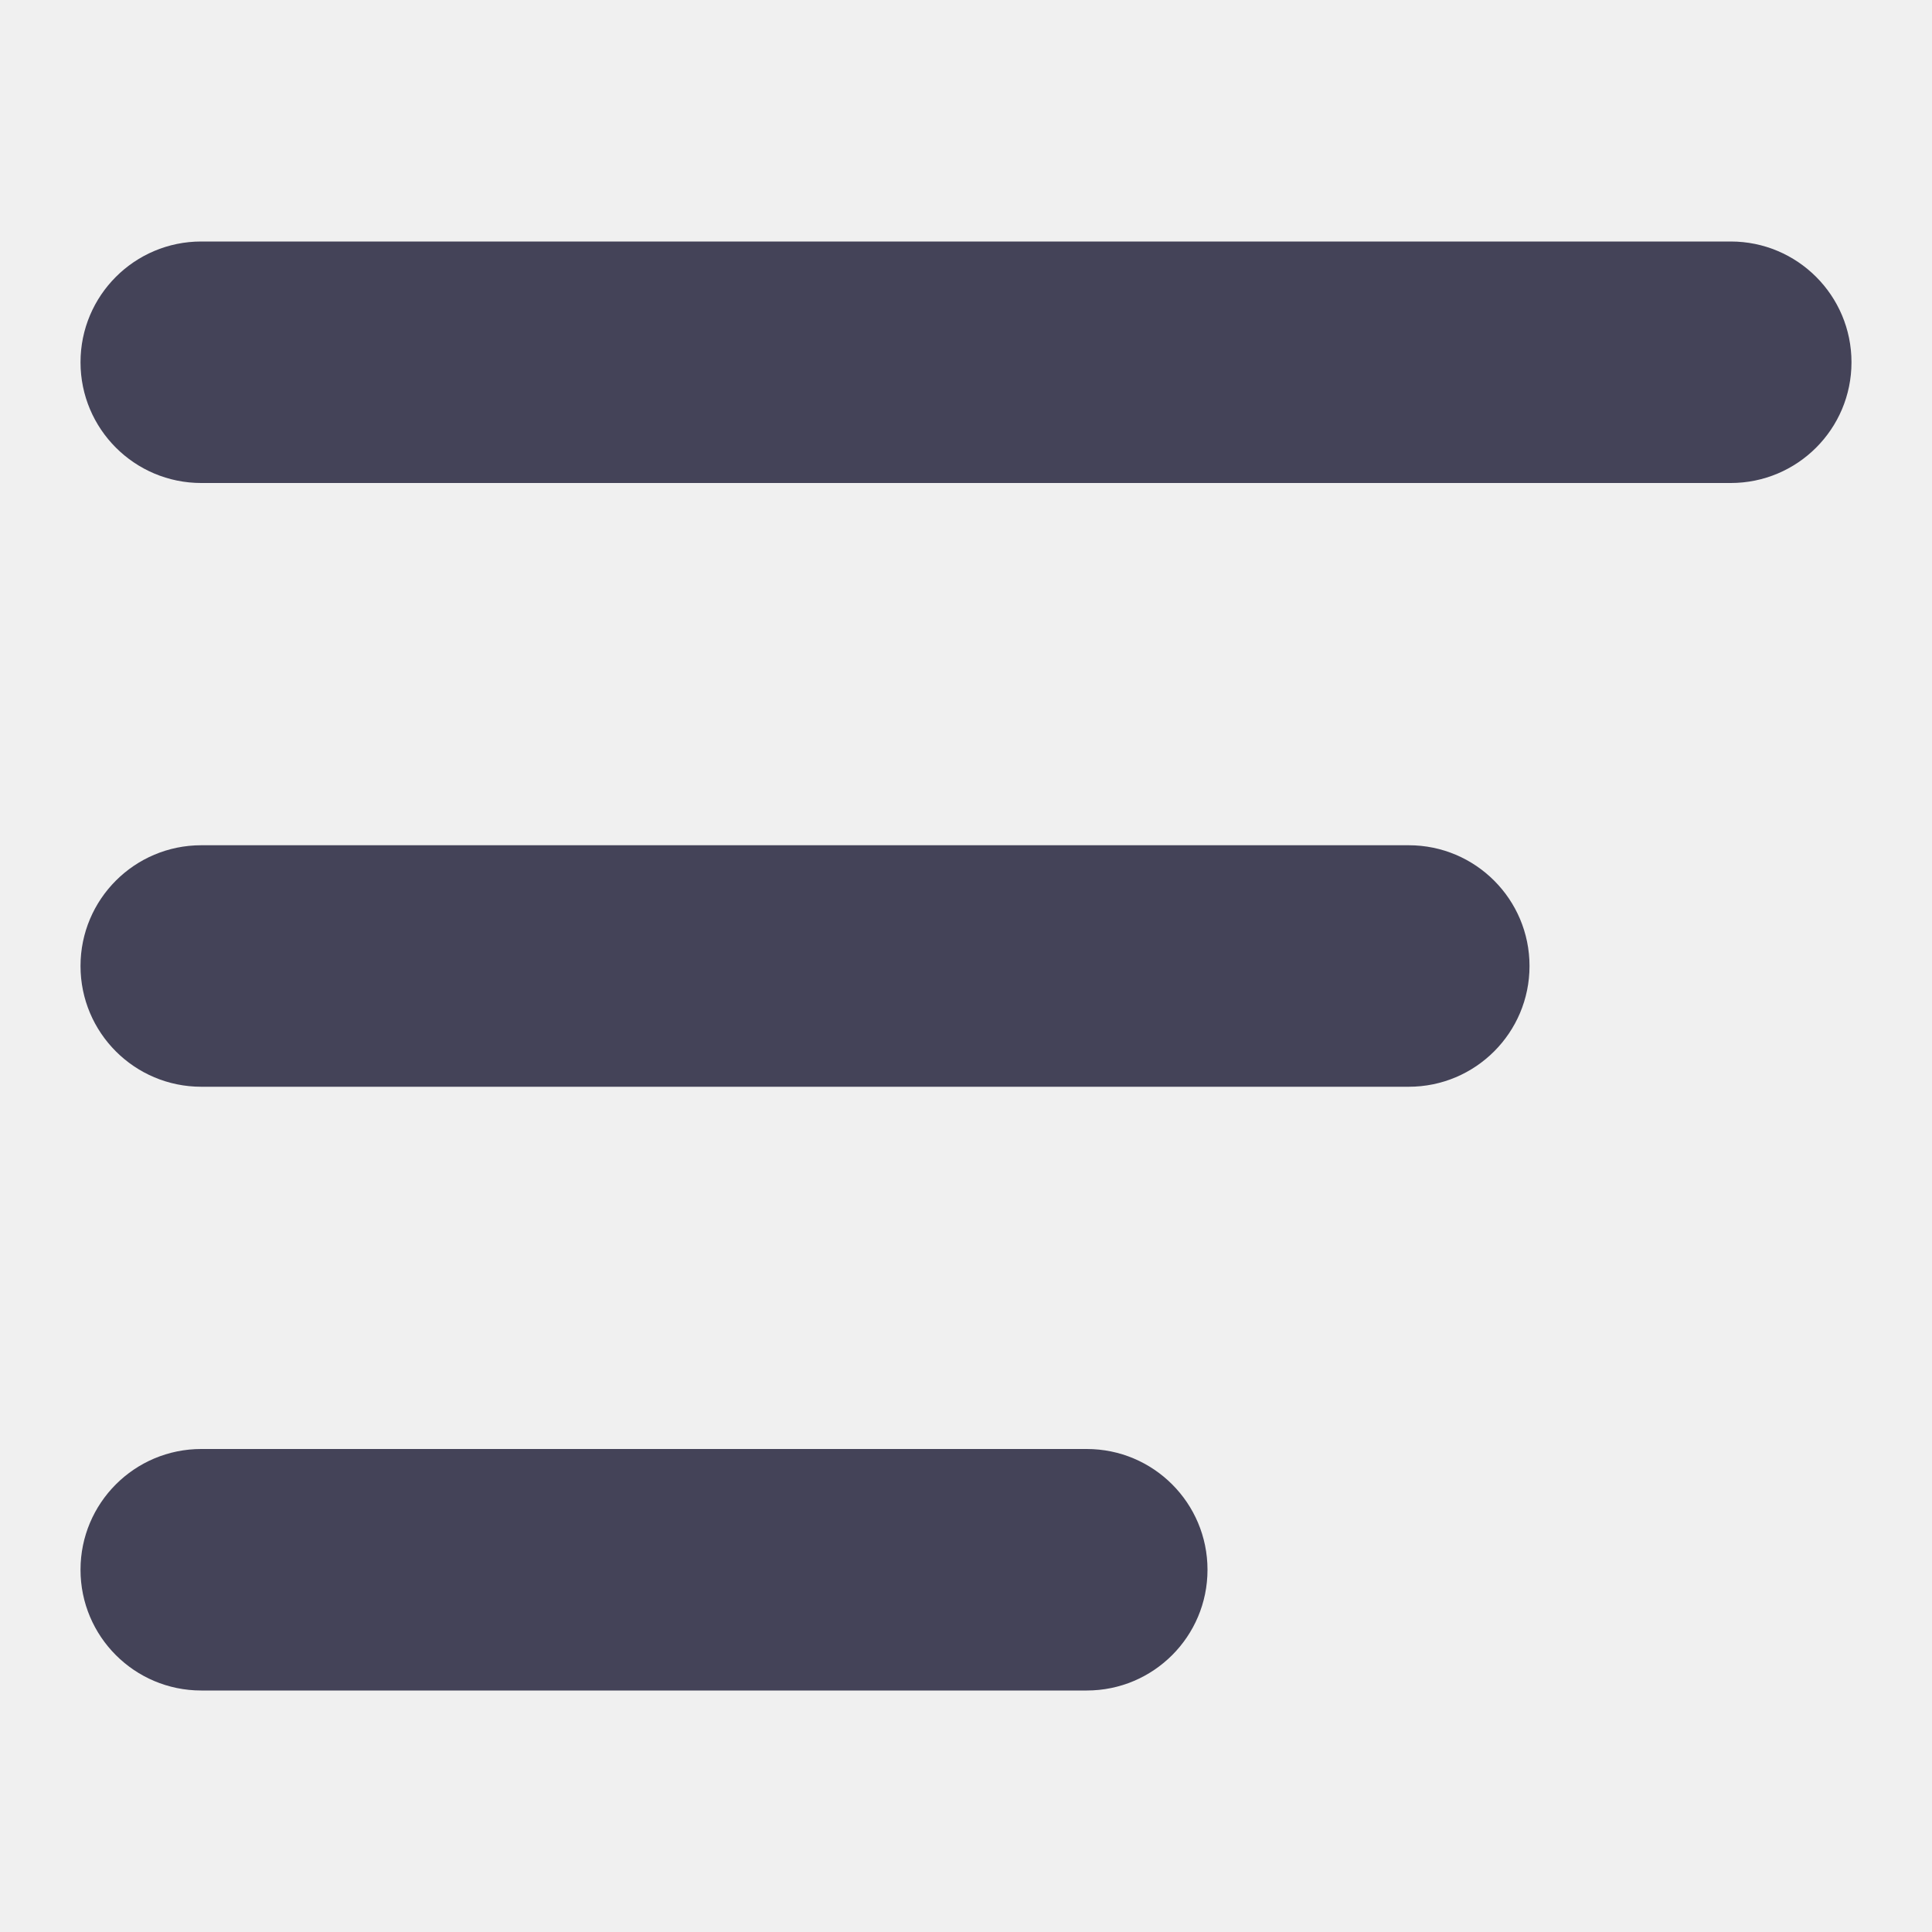
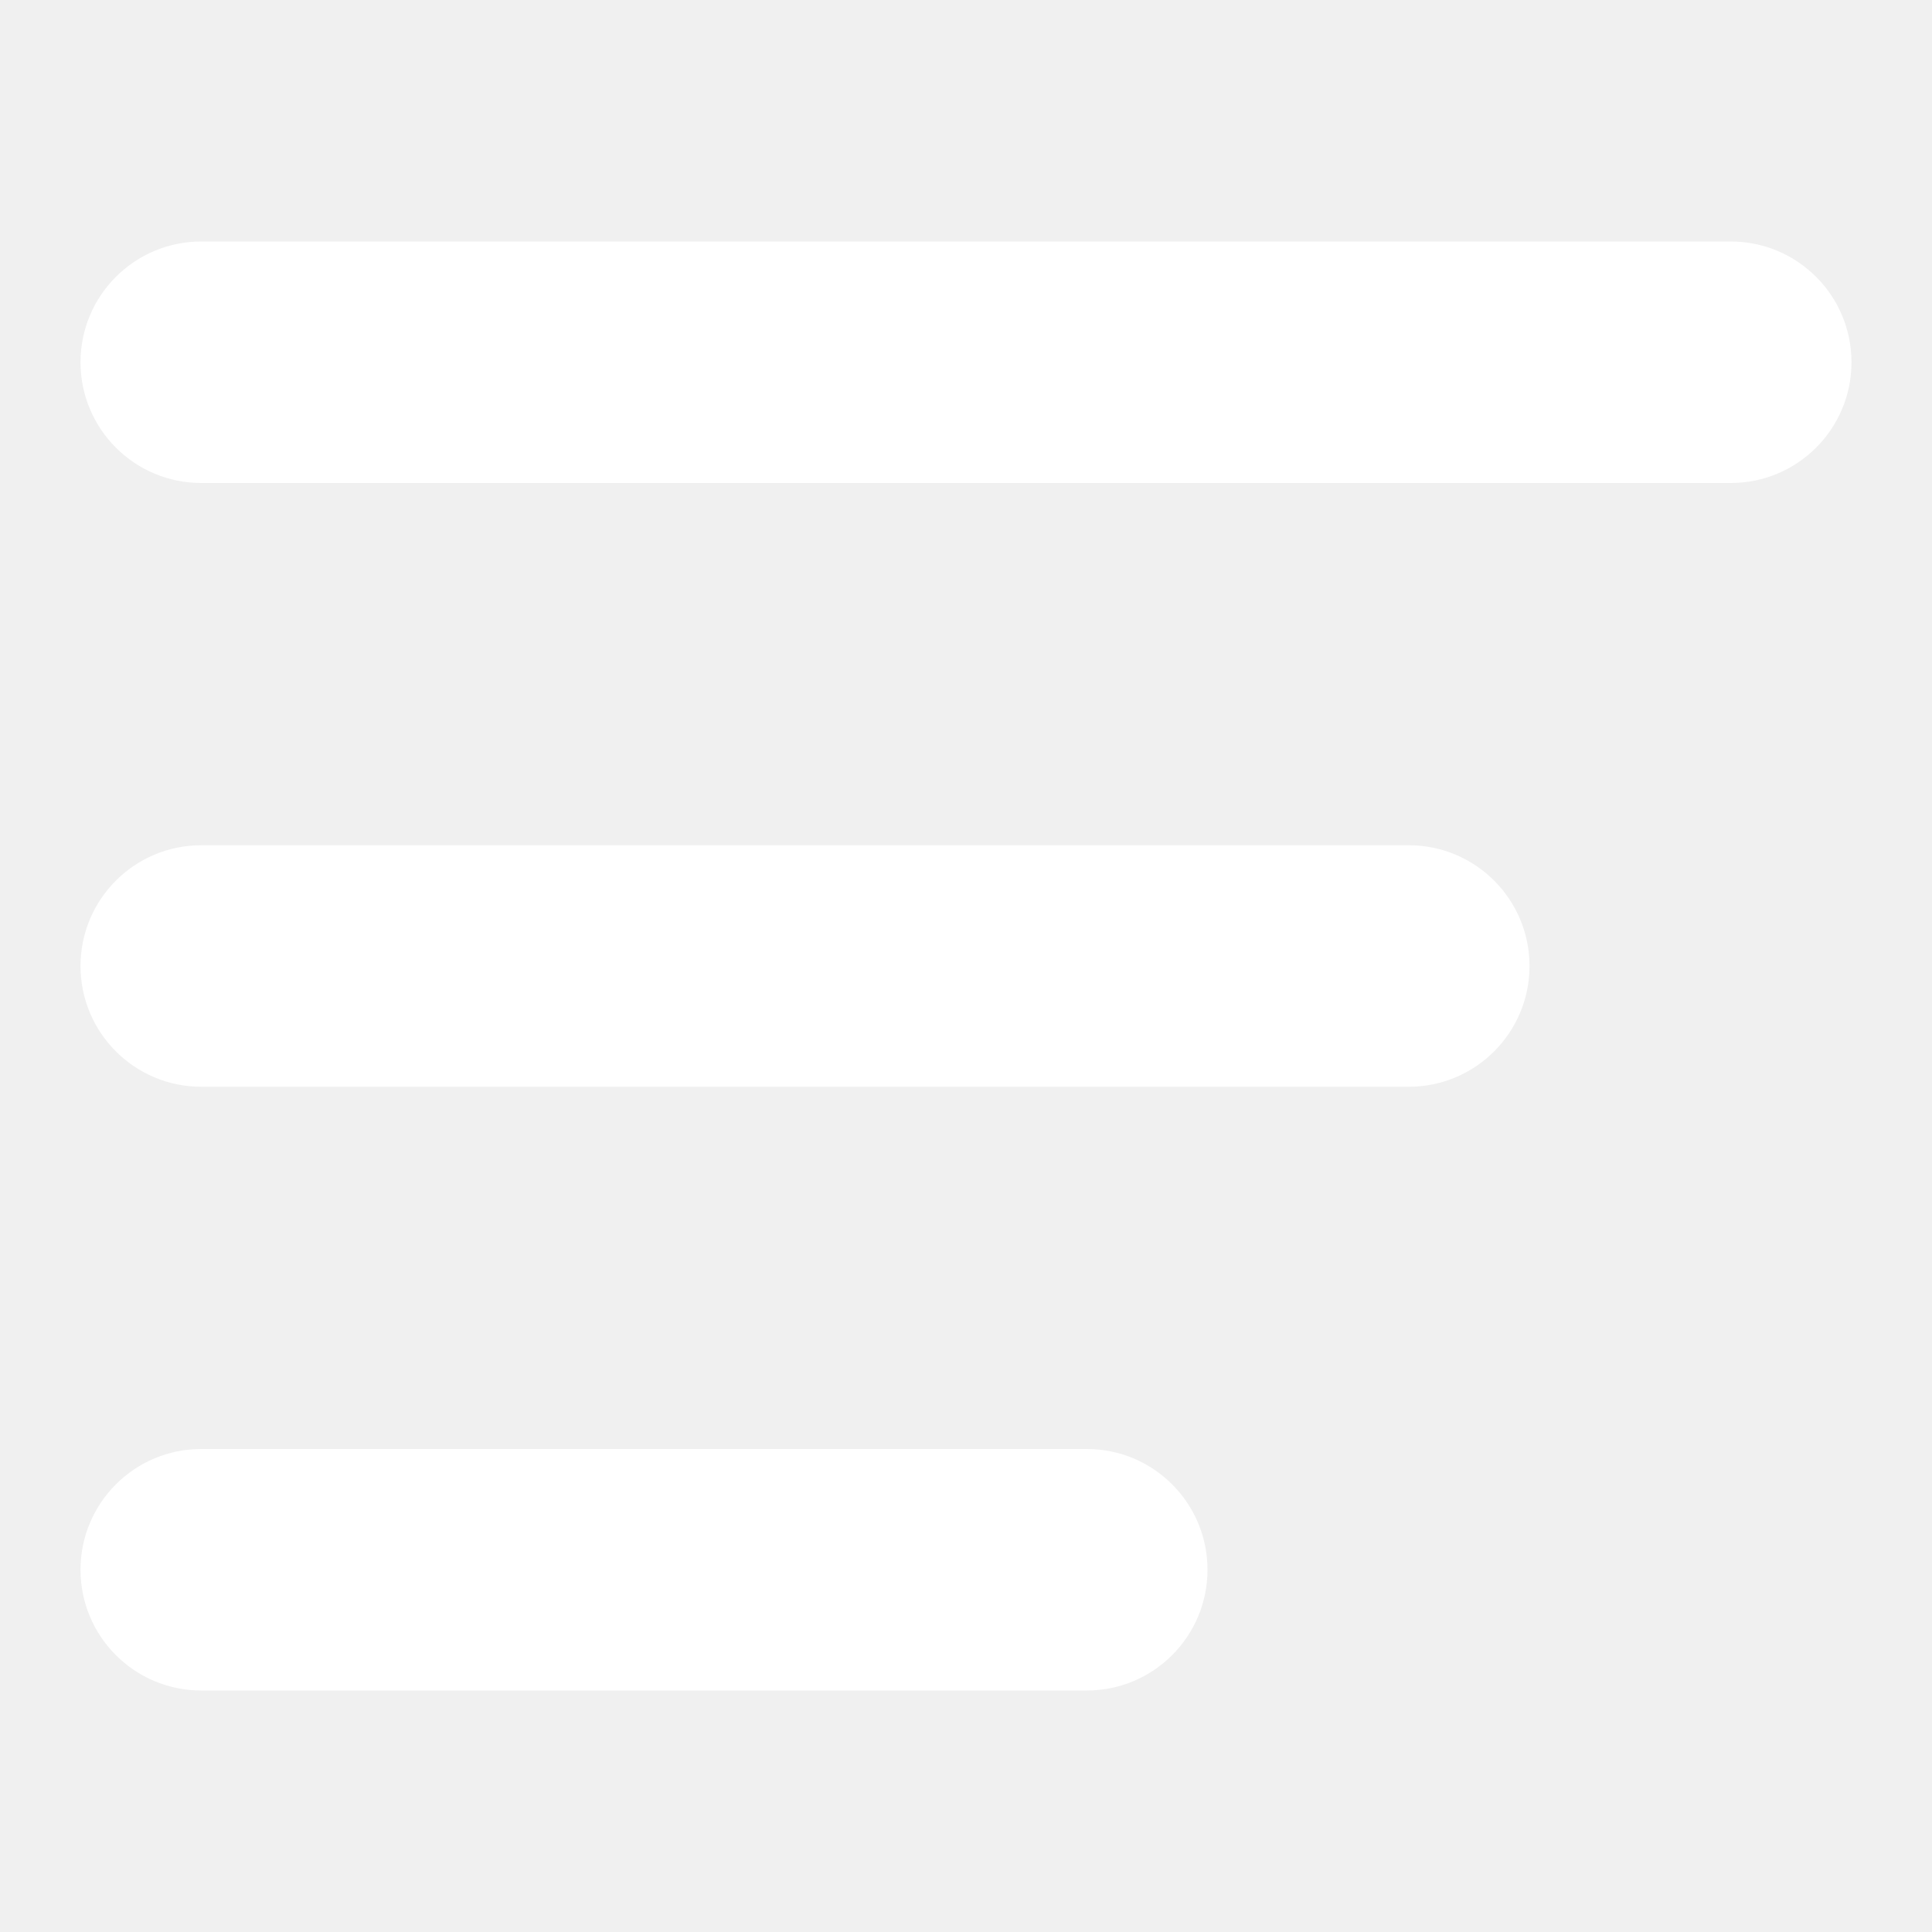
<svg xmlns="http://www.w3.org/2000/svg" width="40" height="40" viewBox="0 0 40 40" fill="none">
-   <path fill-rule="evenodd" clip-rule="evenodd" d="M1.667 7.5C1.667 6.119 2.786 5 4.167 5H35.833C37.214 5 38.333 6.119 38.333 7.5C38.333 8.881 37.214 10 35.833 10H4.167C2.786 10 1.667 8.881 1.667 7.5Z" fill="#444358" />
-   <path fill-rule="evenodd" clip-rule="evenodd" d="M1.667 20C1.667 18.619 2.786 17.5 4.167 17.5H29.167C30.547 17.5 31.667 18.619 31.667 20C31.667 21.381 30.547 22.5 29.167 22.5H4.167C2.786 22.5 1.667 21.381 1.667 20Z" fill="#444358" />
-   <path fill-rule="evenodd" clip-rule="evenodd" d="M1.667 32.5C1.667 31.119 2.786 30 4.167 30H22.5C23.881 30 25 31.119 25 32.5C25 33.881 23.881 35 22.5 35H4.167C2.786 35 1.667 33.881 1.667 32.5Z" fill="#444358" />
+   <path fill-rule="evenodd" clip-rule="evenodd" d="M1.667 7.5C1.667 6.119 2.786 5 4.167 5H35.833C37.214 5 38.333 6.119 38.333 7.5C38.333 8.881 37.214 10 35.833 10H4.167C2.786 10 1.667 8.881 1.667 7.5Z" fill="white" />
+   <path fill-rule="evenodd" clip-rule="evenodd" d="M1.667 20C1.667 18.619 2.786 17.5 4.167 17.5H29.167C30.547 17.5 31.667 18.619 31.667 20C31.667 21.381 30.547 22.5 29.167 22.5H4.167C2.786 22.5 1.667 21.381 1.667 20Z" fill="white" />
+   <path fill-rule="evenodd" clip-rule="evenodd" d="M1.667 32.5C1.667 31.119 2.786 30 4.167 30H22.5C23.881 30 25 31.119 25 32.5C25 33.881 23.881 35 22.5 35H4.167C2.786 35 1.667 33.881 1.667 32.5Z" fill="white" />
</svg>
